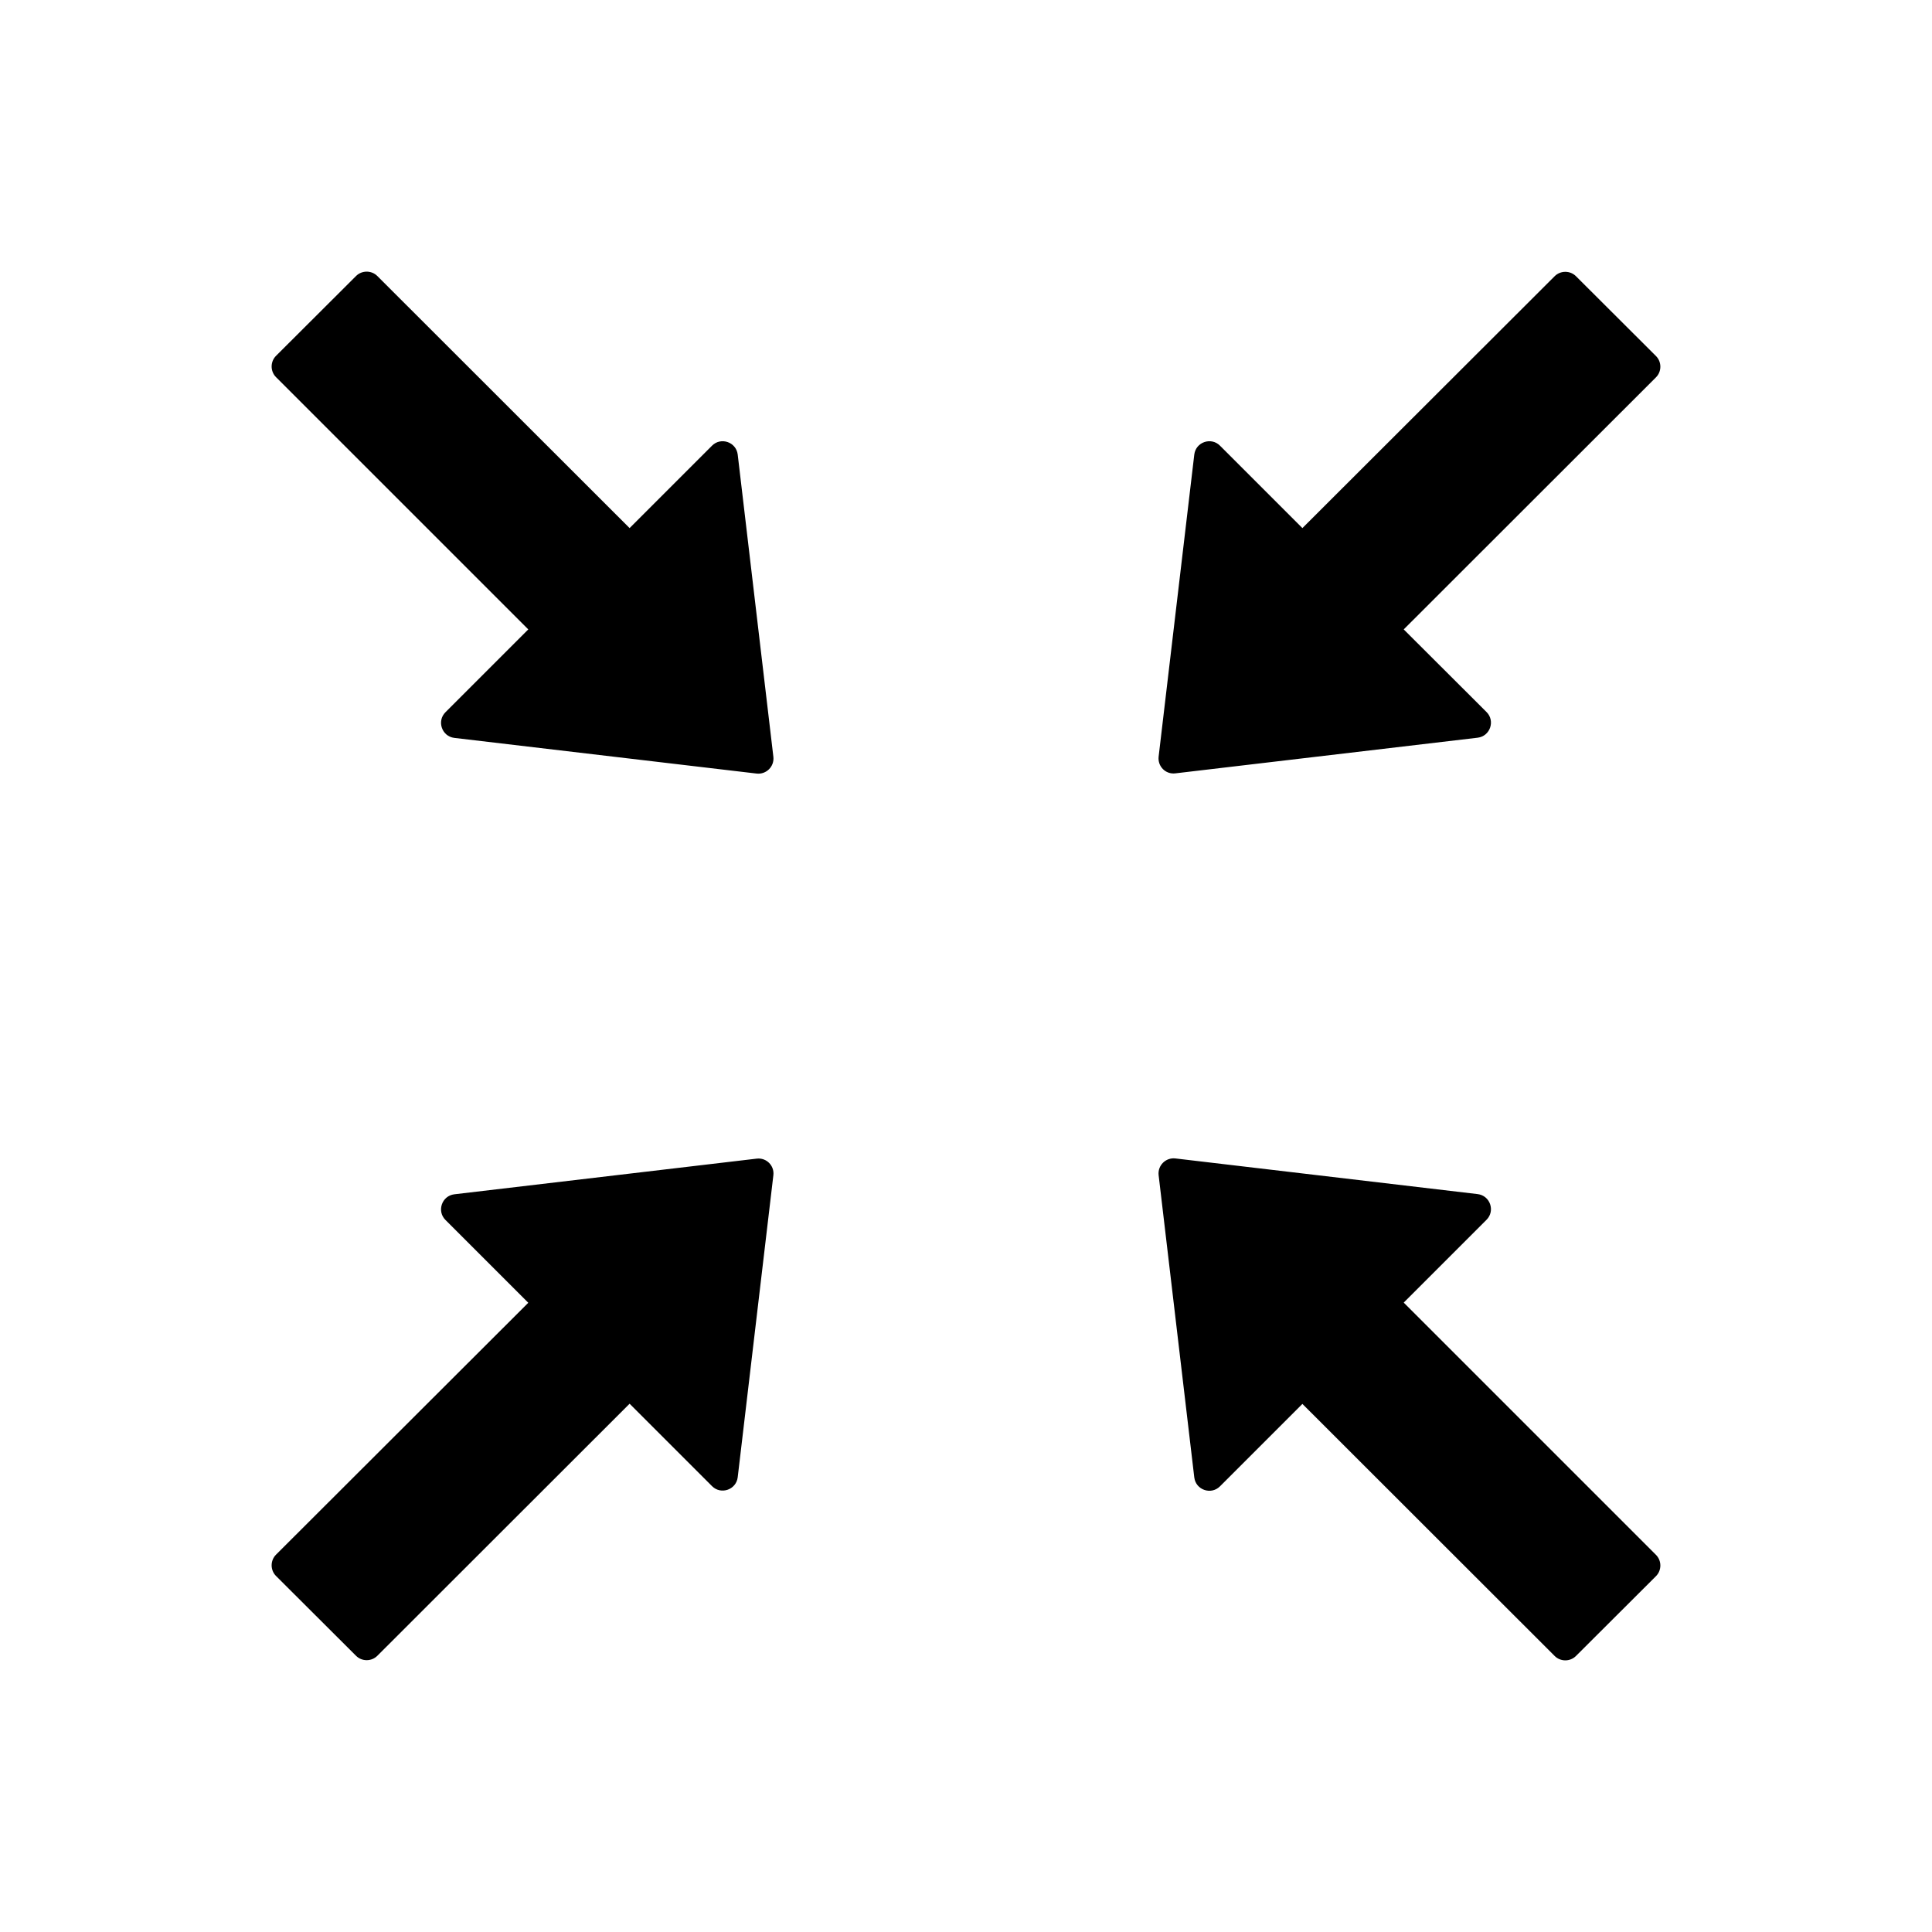
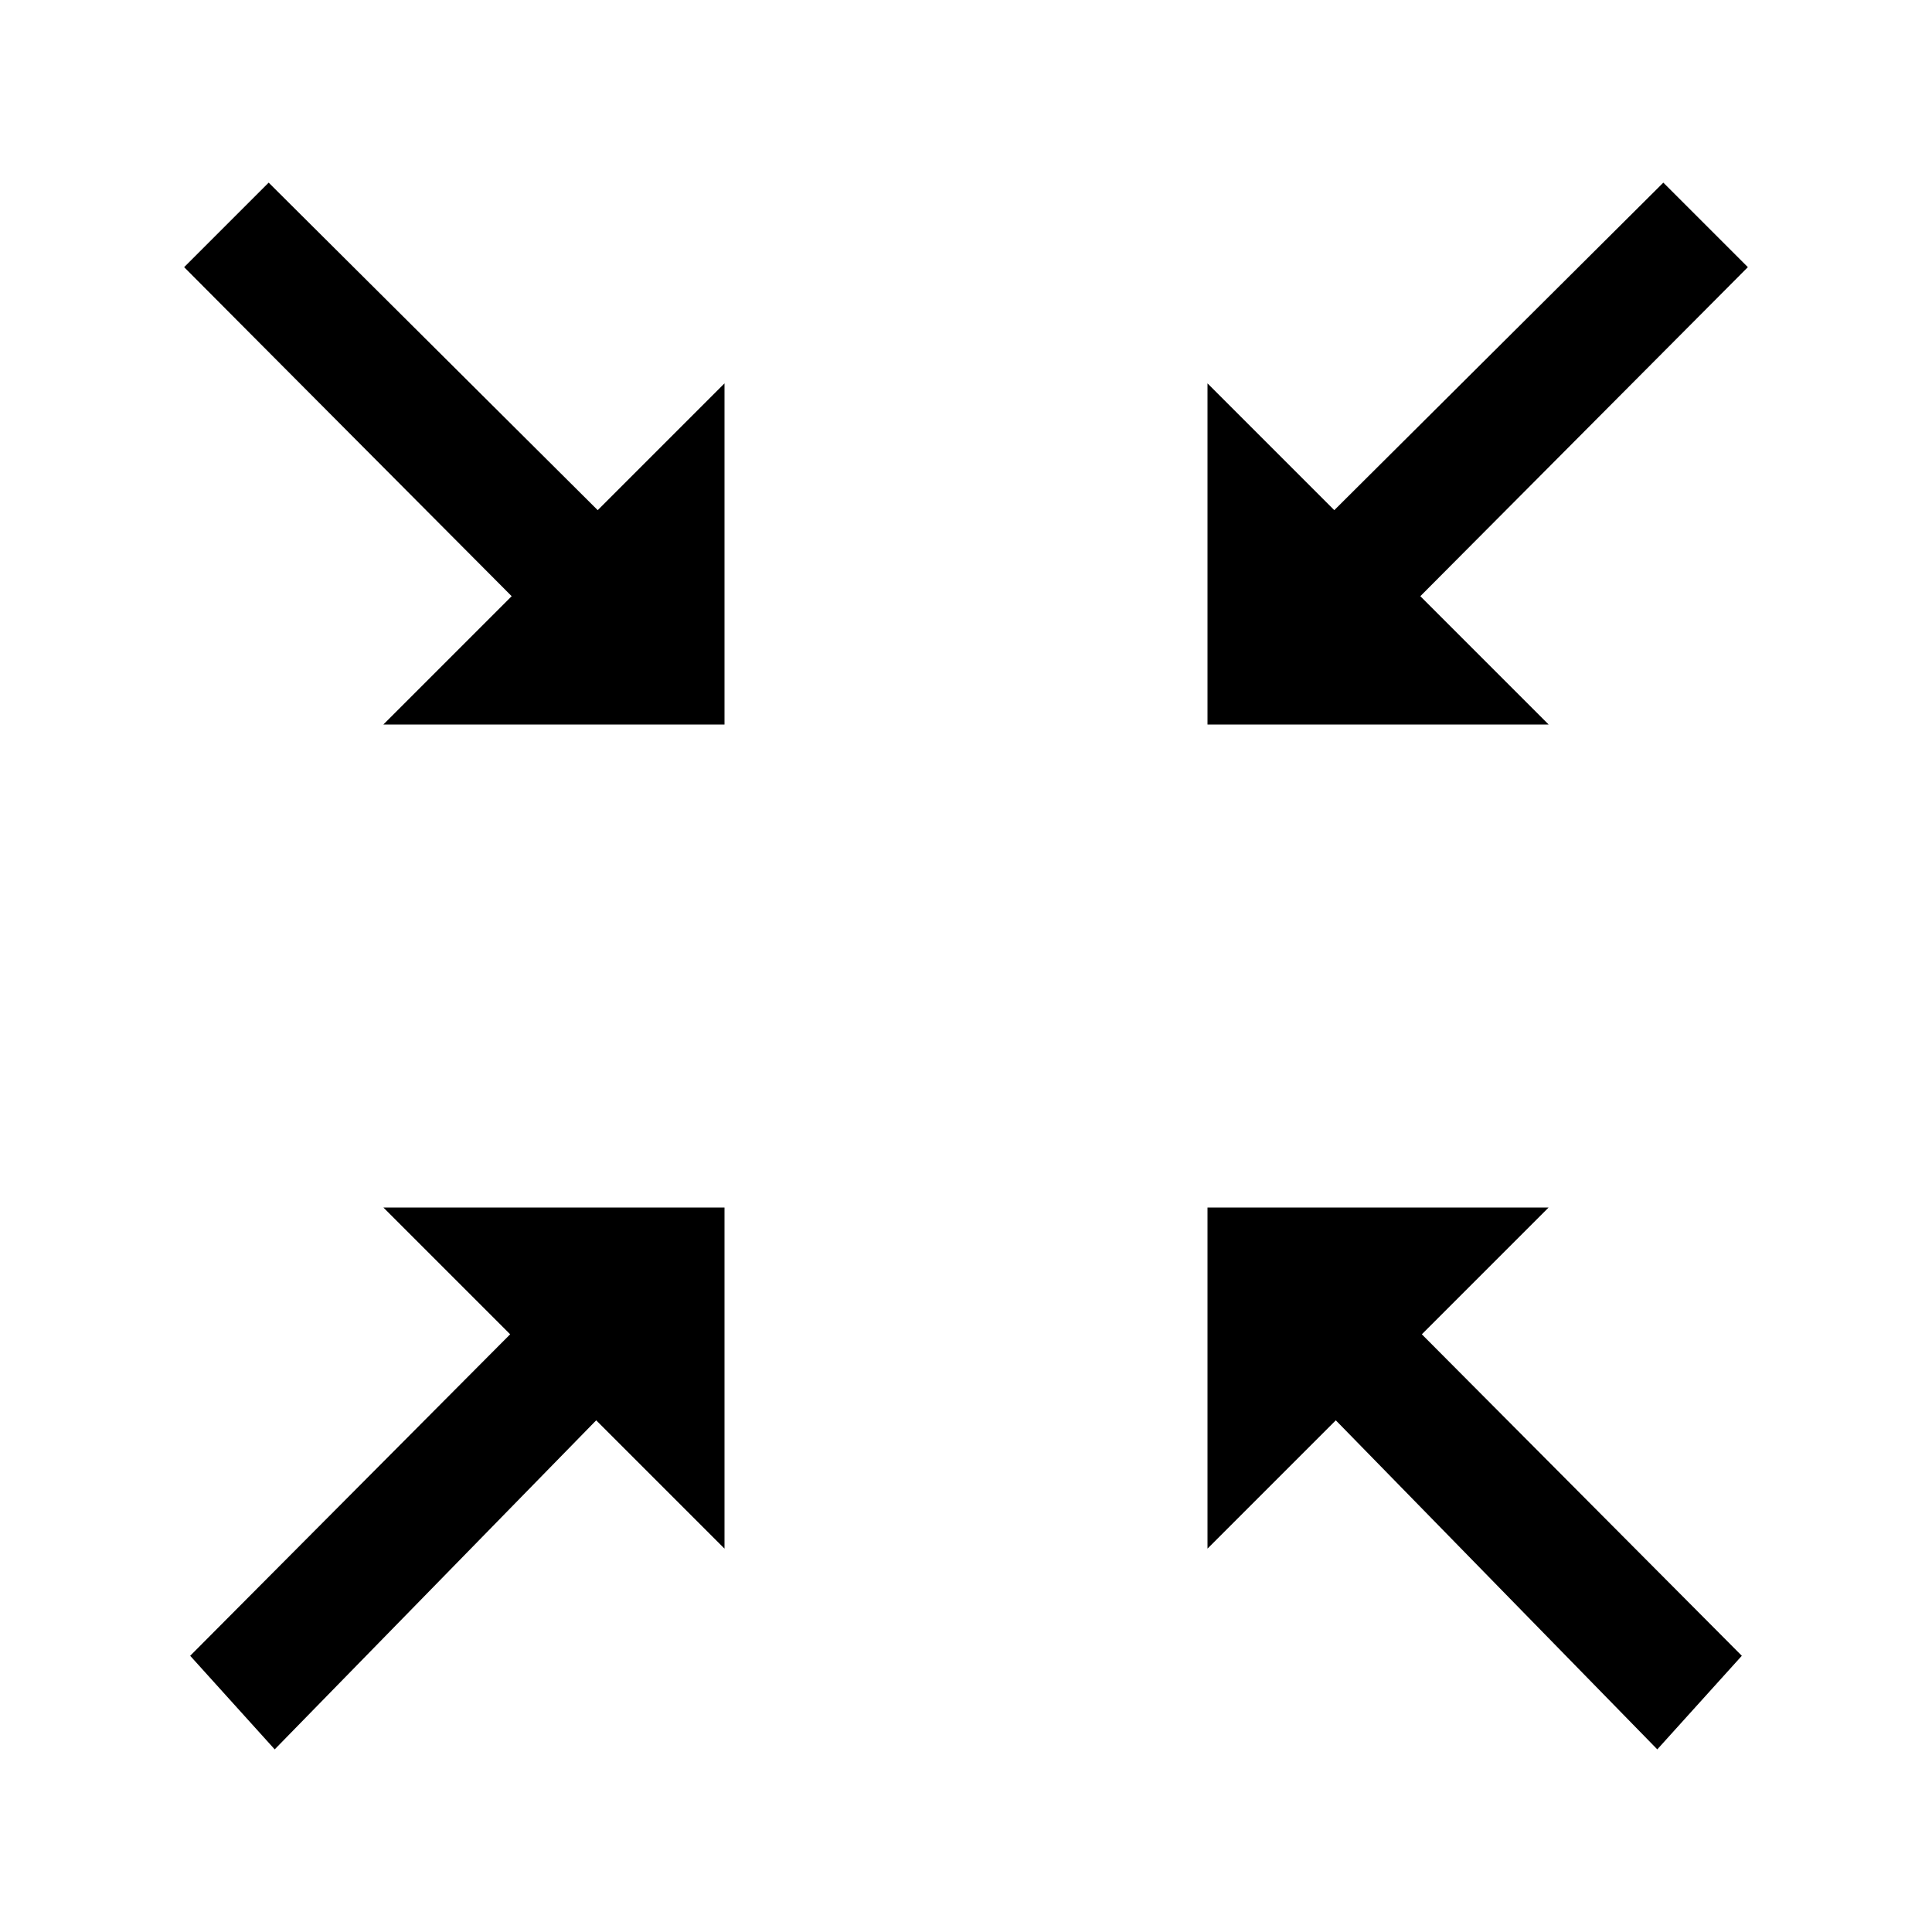
- <svg xmlns="http://www.w3.org/2000/svg" t="1676740839036" class="icon" viewBox="0 0 1024 1024" version="1.1" p-id="2895" width="200" height="200">
-   <path d="M391 240.9c-0.8-6.6-8.9-9.4-13.6-4.7l-43.7 43.7L200 146.3c-3.1-3.1-8.2-3.1-11.3 0l-42.4 42.3c-3.1 3.1-3.1 8.2 0 11.3L280 333.6l-43.9 43.9c-4.7 4.7-1.9 12.8 4.7 13.6L401 410c5.1 0.6 9.5-3.7 8.9-8.9L391 240.9zM401.1 614.1L240.8 633c-6.6 0.8-9.4 8.9-4.7 13.6l43.9 43.9L146.3 824c-3.1 3.1-3.1 8.2 0 11.3l42.4 42.3c3.1 3.1 8.2 3.1 11.3 0L333.7 744l43.7 43.7c4.7 4.7 12.8 1.9 13.6-4.7l18.9-160.1c0.6-5.1-3.7-9.4-8.8-8.8zM622.9 409.9L783.2 391c6.6-0.8 9.4-8.9 4.7-13.6L744 333.6 877.7 200c3.1-3.1 3.1-8.2 0-11.3l-42.4-42.3c-3.1-3.1-8.2-3.1-11.3 0L690.3 279.9l-43.7-43.7c-4.7-4.7-12.8-1.9-13.6 4.7L614.1 401c-0.6 5.2 3.7 9.5 8.8 8.9zM744 690.4l43.9-43.9c4.7-4.7 1.9-12.8-4.7-13.6L623 614c-5.1-0.6-9.5 3.7-8.9 8.9L633 783.1c0.8 6.6 8.9 9.4 13.6 4.7l43.7-43.7L824 877.7c3.1 3.1 8.2 3.1 11.3 0l42.4-42.3c3.1-3.1 3.1-8.2 0-11.3L744 690.4z" p-id="2896" />
+ <svg xmlns="http://www.w3.org/2000/svg" t="1748187288998" class="icon" viewBox="0 0 1024 1024" version="1.1" p-id="3597" width="200" height="200">
+   <path d="M142.4 96.8l-44.8 44.8 173.6 174.4-68 68H384V203.2l-67.2 67.2zM752.8 316l173.6-174.4-44.8-44.8-174.4 173.6-67.2-67.2V384h180.8zM270.4 707.2l-169.6 170.4 44.8 49.6 170.4-174.4 68 68V640H203.2zM820.8 640H640v180.8l68-68 170.4 174.4 44.8-49.6-169.6-170.4z" p-id="3598" />
</svg>
